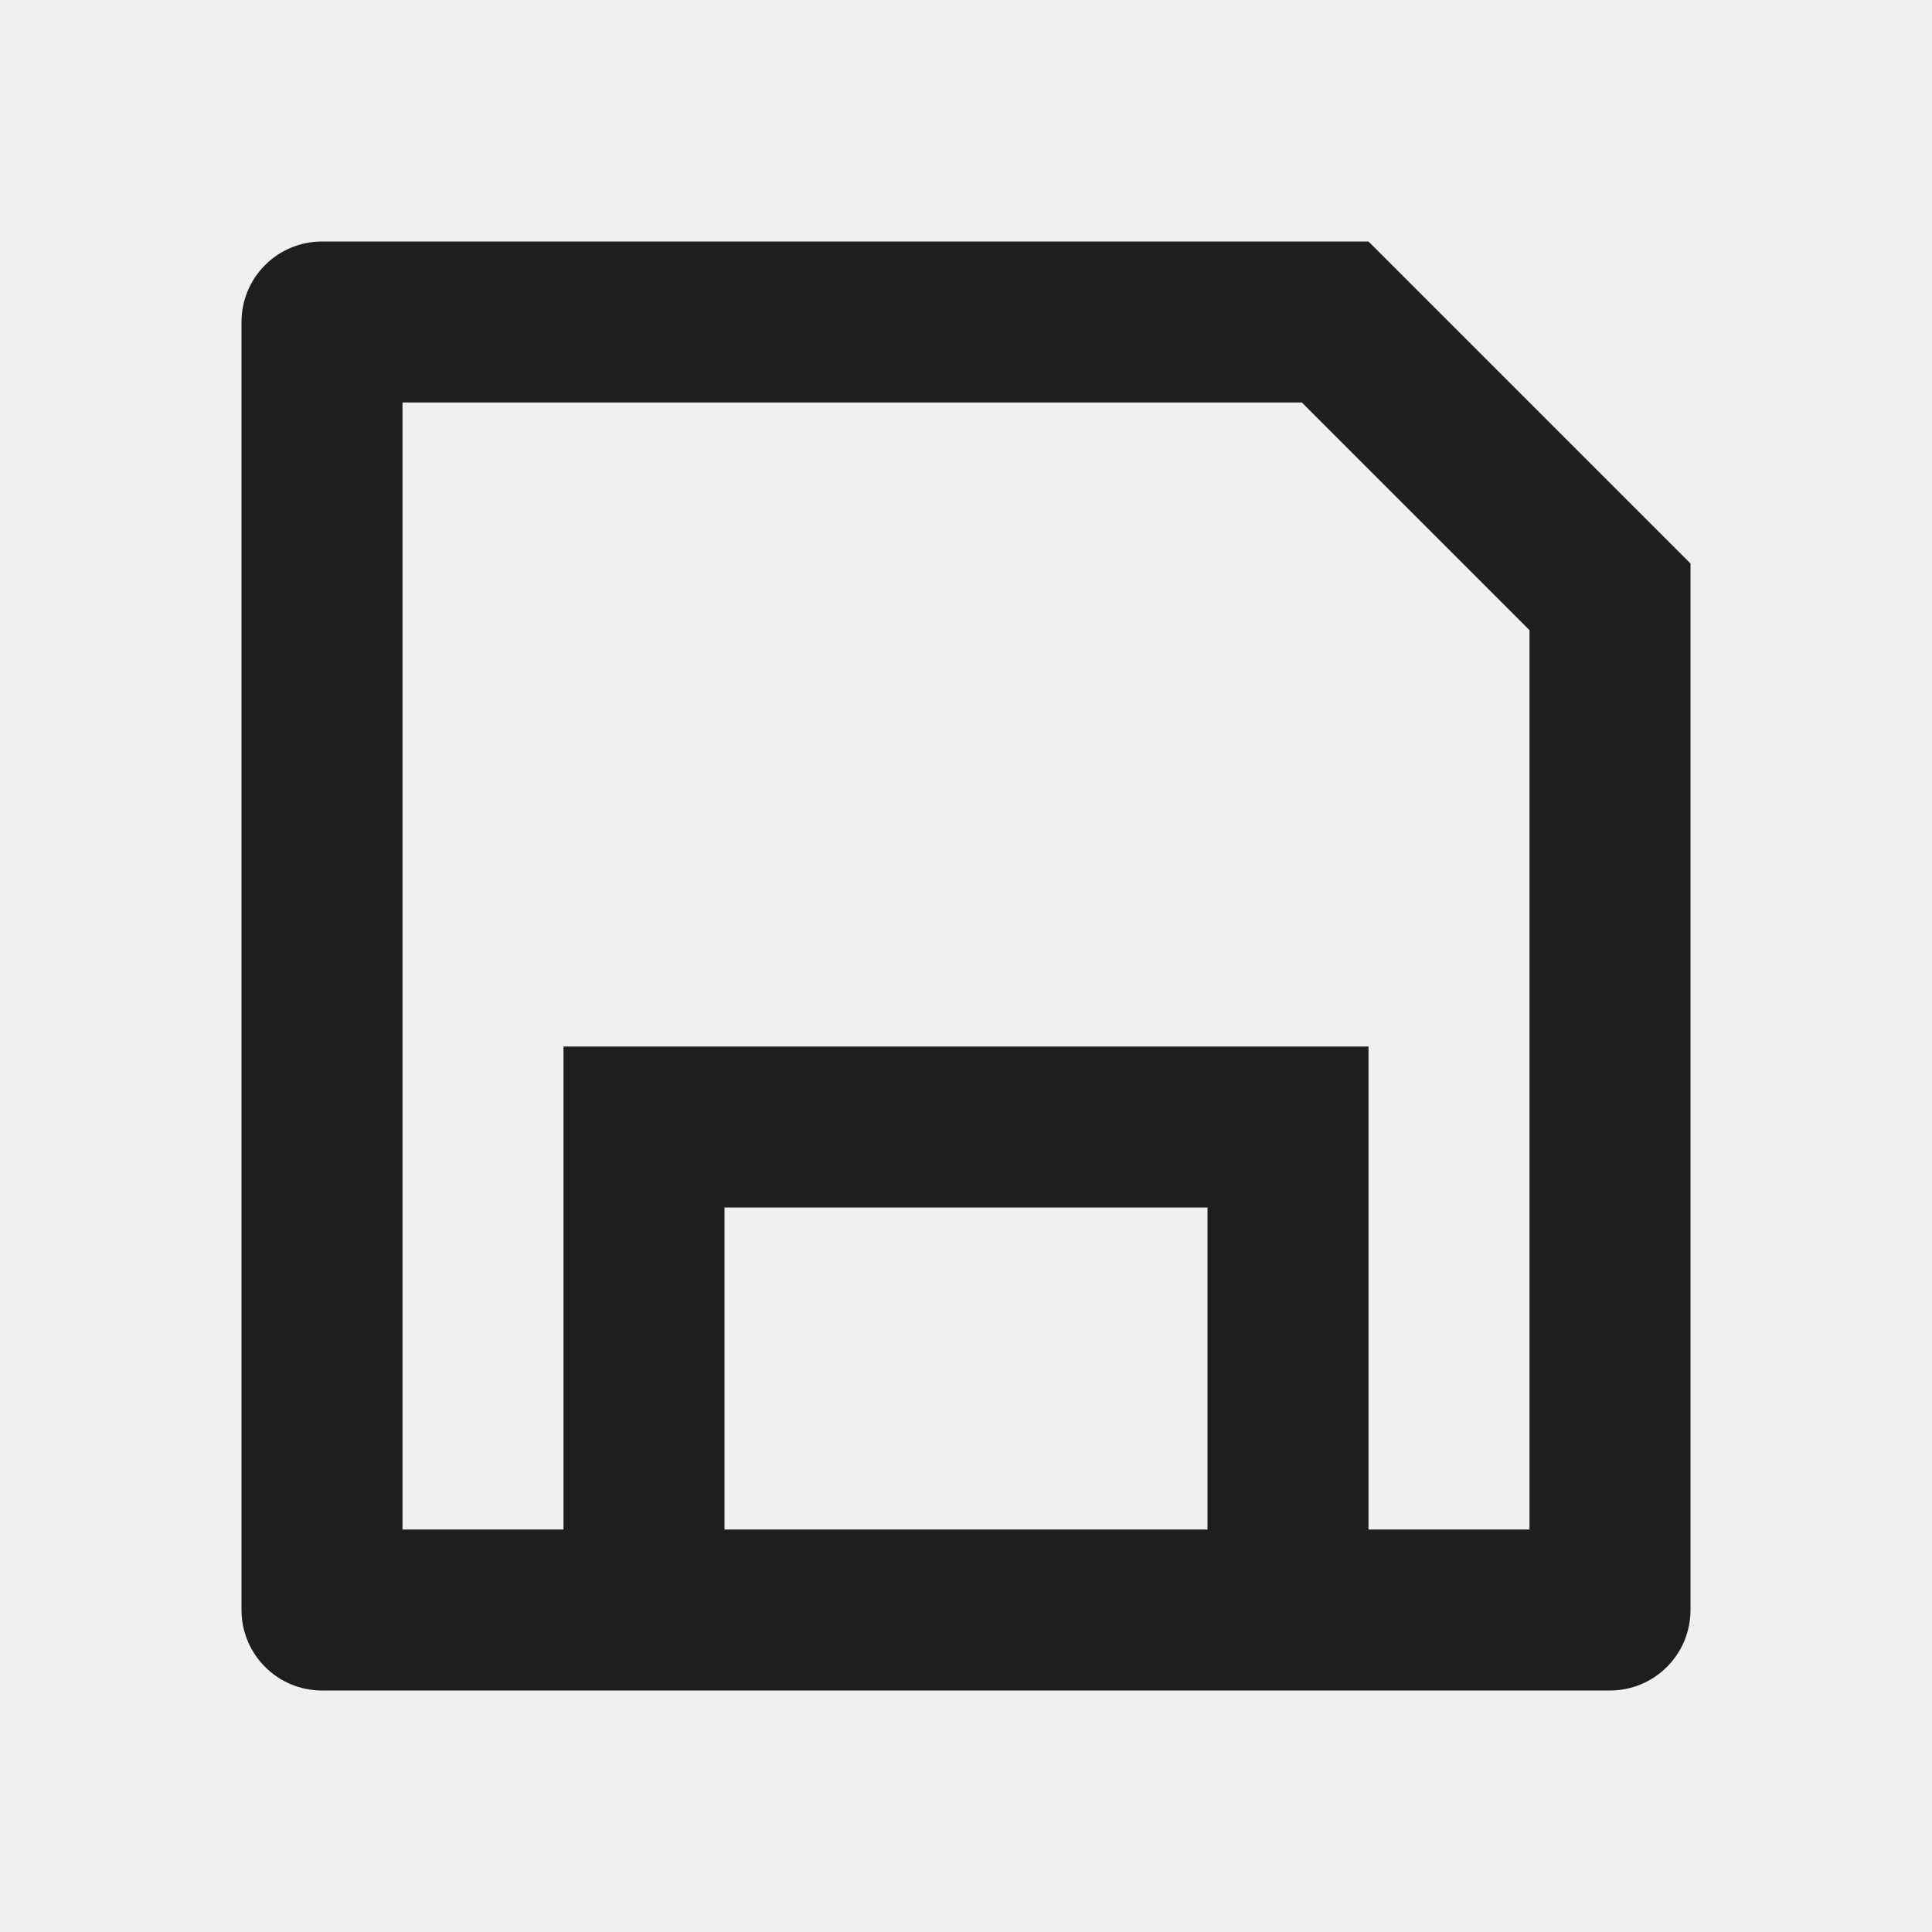
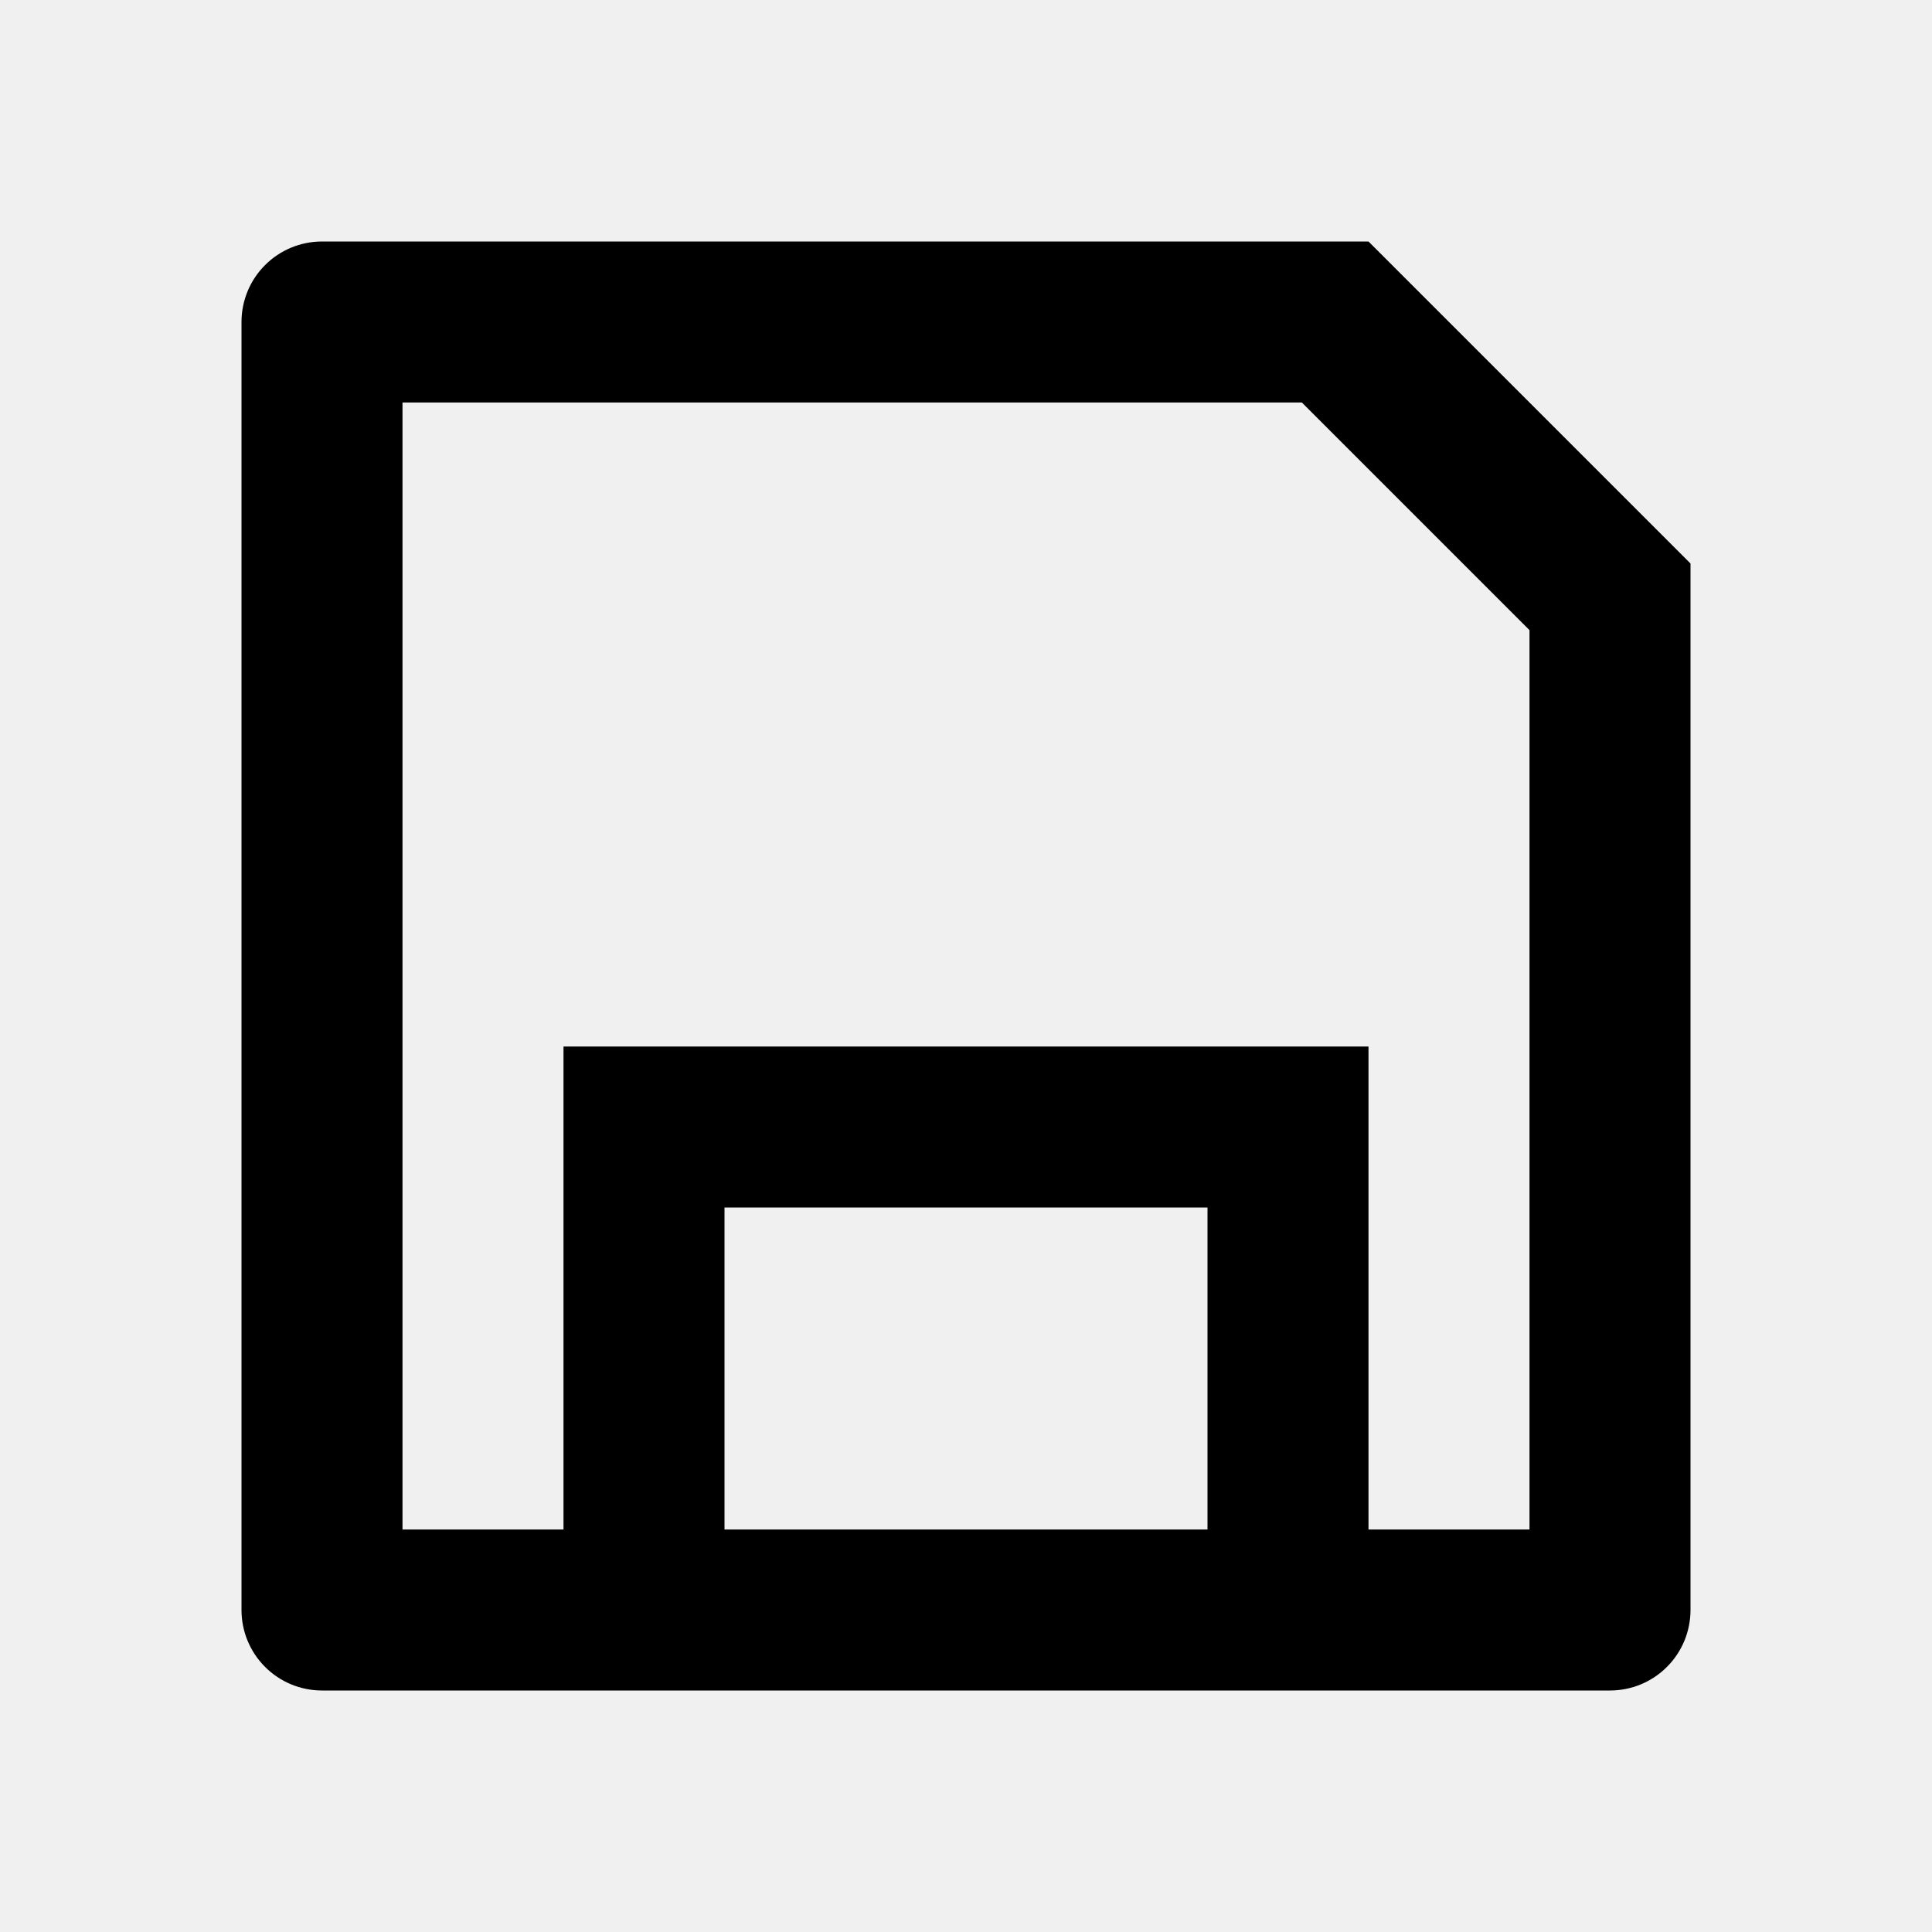
<svg xmlns="http://www.w3.org/2000/svg" viewBox="0 0 24 24" fill="none">
  <g clip-path="url(#clip0_253_4625)">
-     <path d="M7 19V13H17V19H19V7.828L16.172 5H5V19H7ZM4 3H17L21 7V20C21 20.265 20.895 20.52 20.707 20.707C20.52 20.895 20.265 21 20 21H4C3.735 21 3.48 20.895 3.293 20.707C3.105 20.52 3 20.265 3 20V4C3 3.735 3.105 3.48 3.293 3.293C3.48 3.105 3.735 3 4 3ZM9 15V19H15V15H9Z" fill="#1E1E20" />
+     <path d="M7 19V13H17V19H19V7.828L16.172 5H5V19H7ZM4 3H17L21 7V20C21 20.265 20.895 20.52 20.707 20.707C20.52 20.895 20.265 21 20 21H4C3.735 21 3.48 20.895 3.293 20.707C3.105 20.52 3 20.265 3 20V4C3 3.735 3.105 3.48 3.293 3.293C3.48 3.105 3.735 3 4 3ZM9 15V19H15V15H9Z" fill="currentColor" />
  </g>
  <defs>
    <clipPath id="clip0_253_4625">
      <rect width="24" height="24" fill="white" />
    </clipPath>
  </defs>
</svg>
